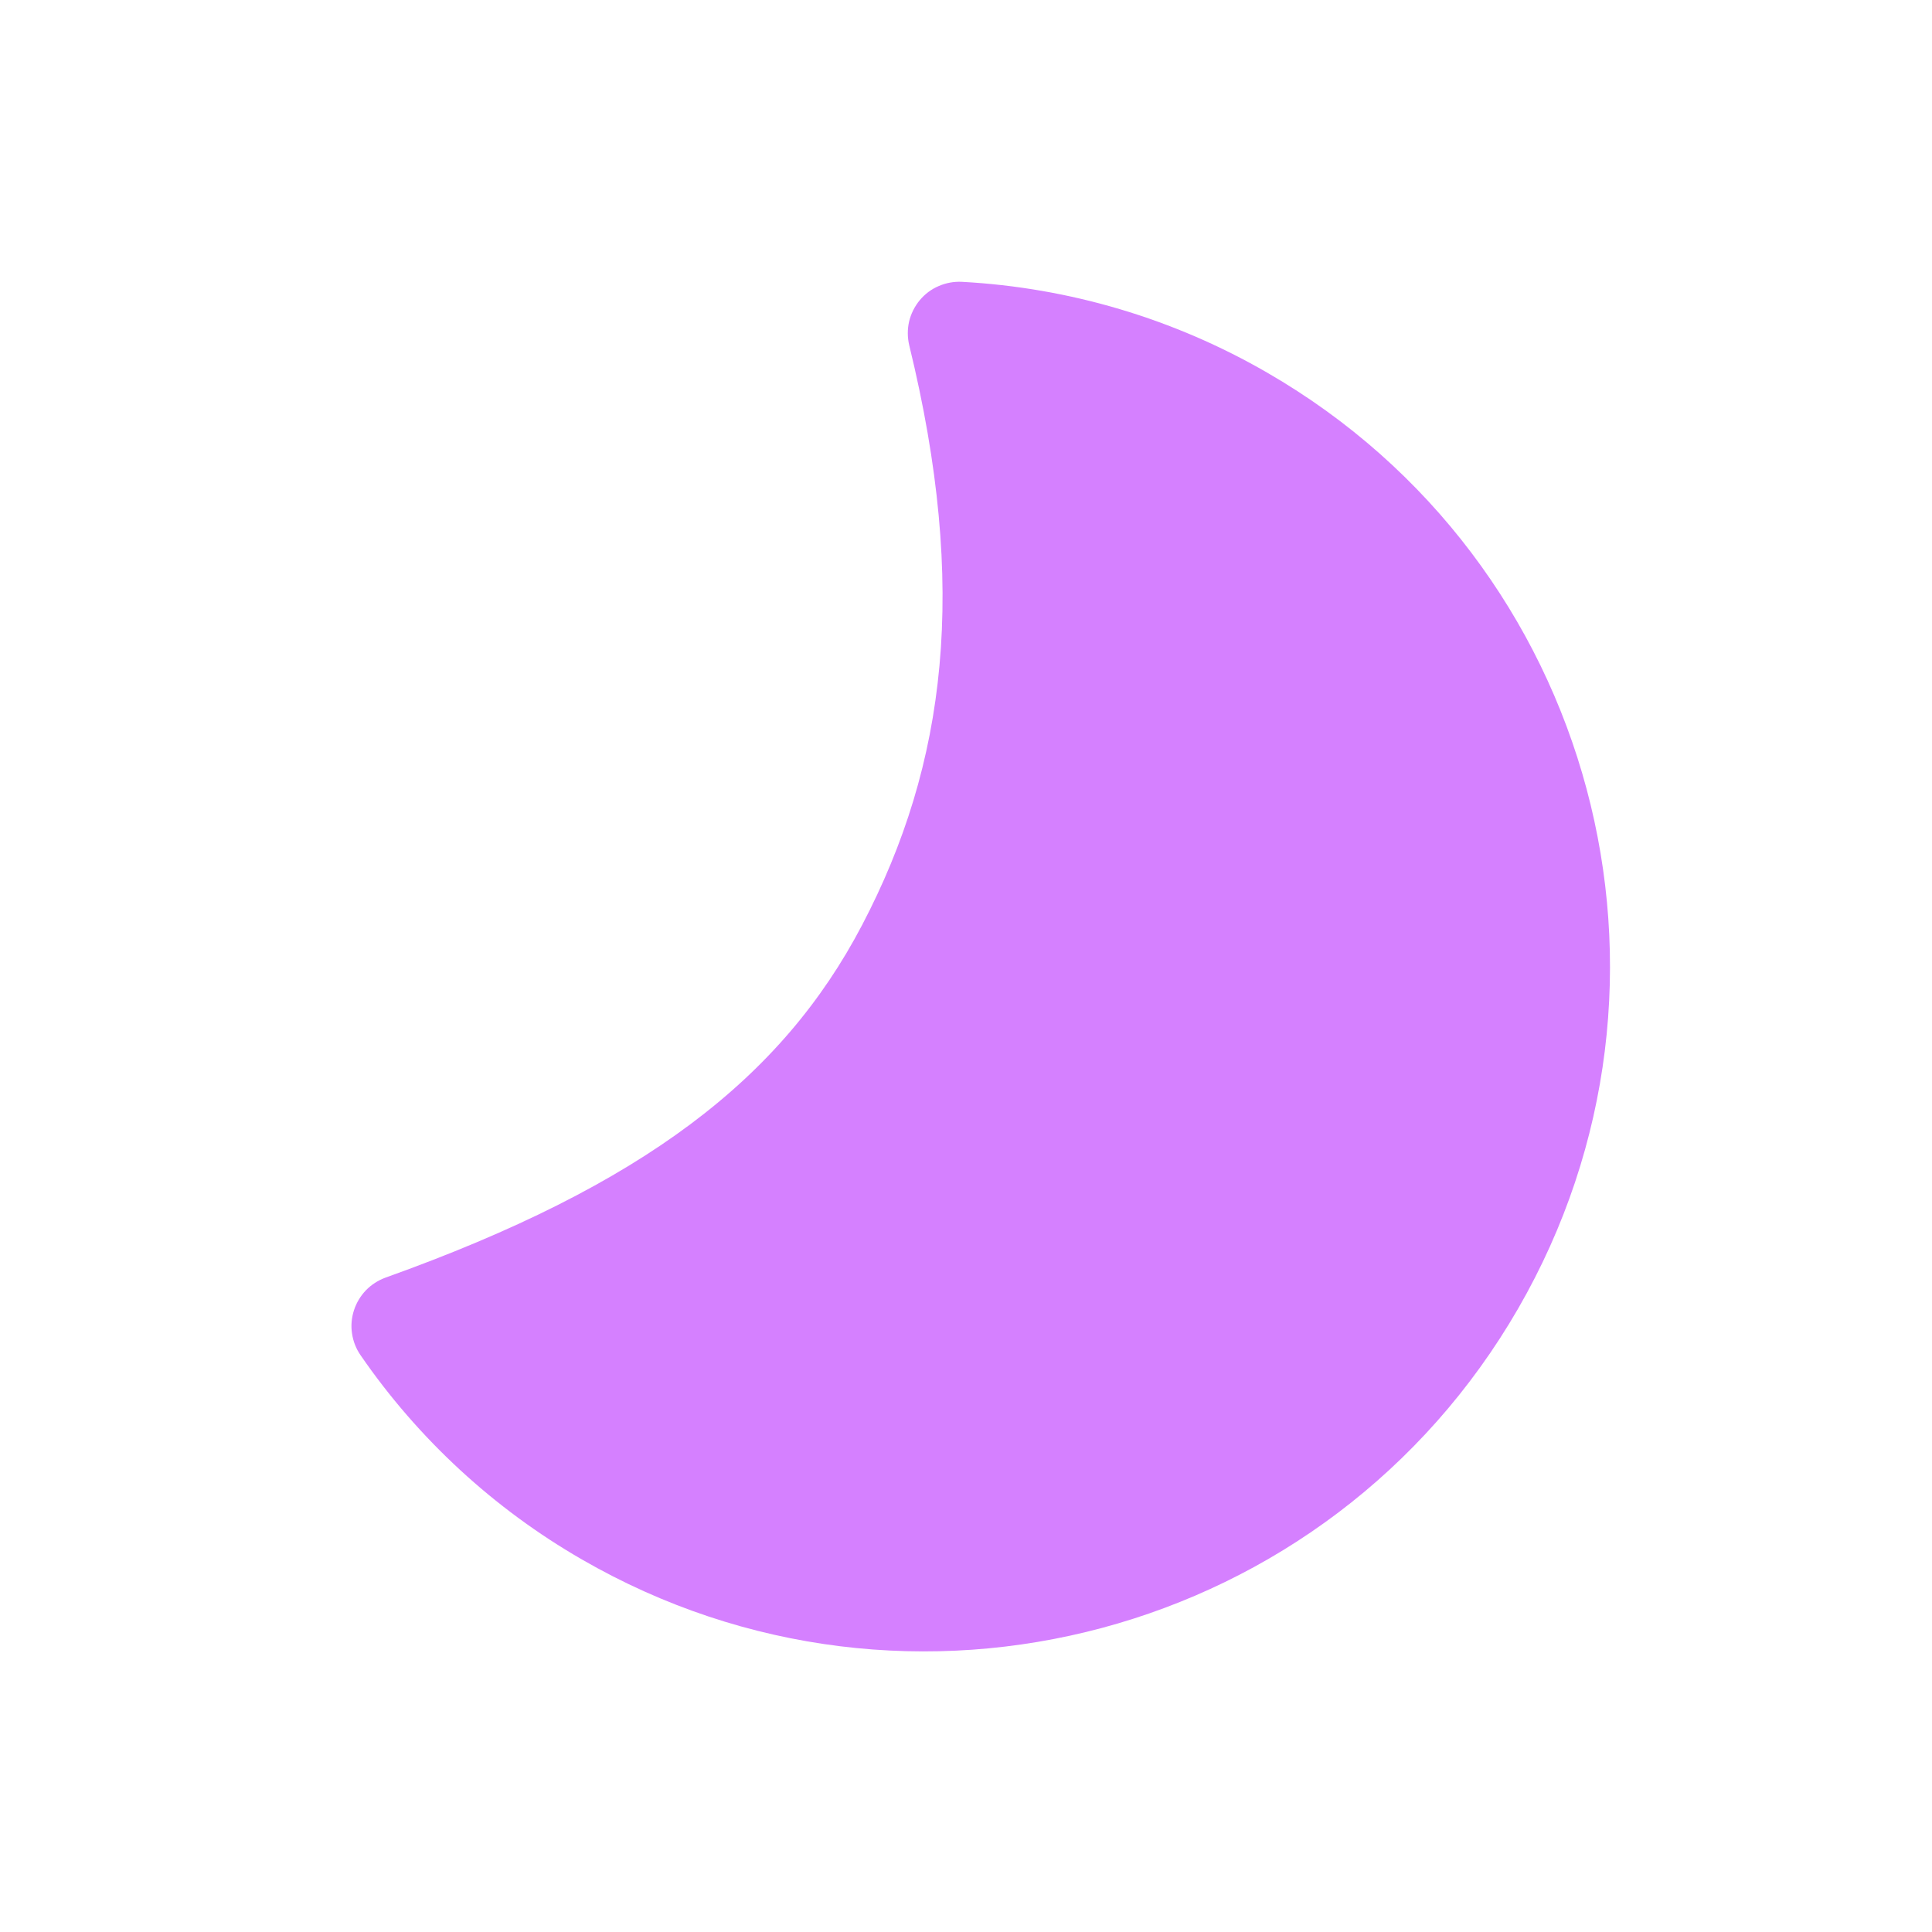
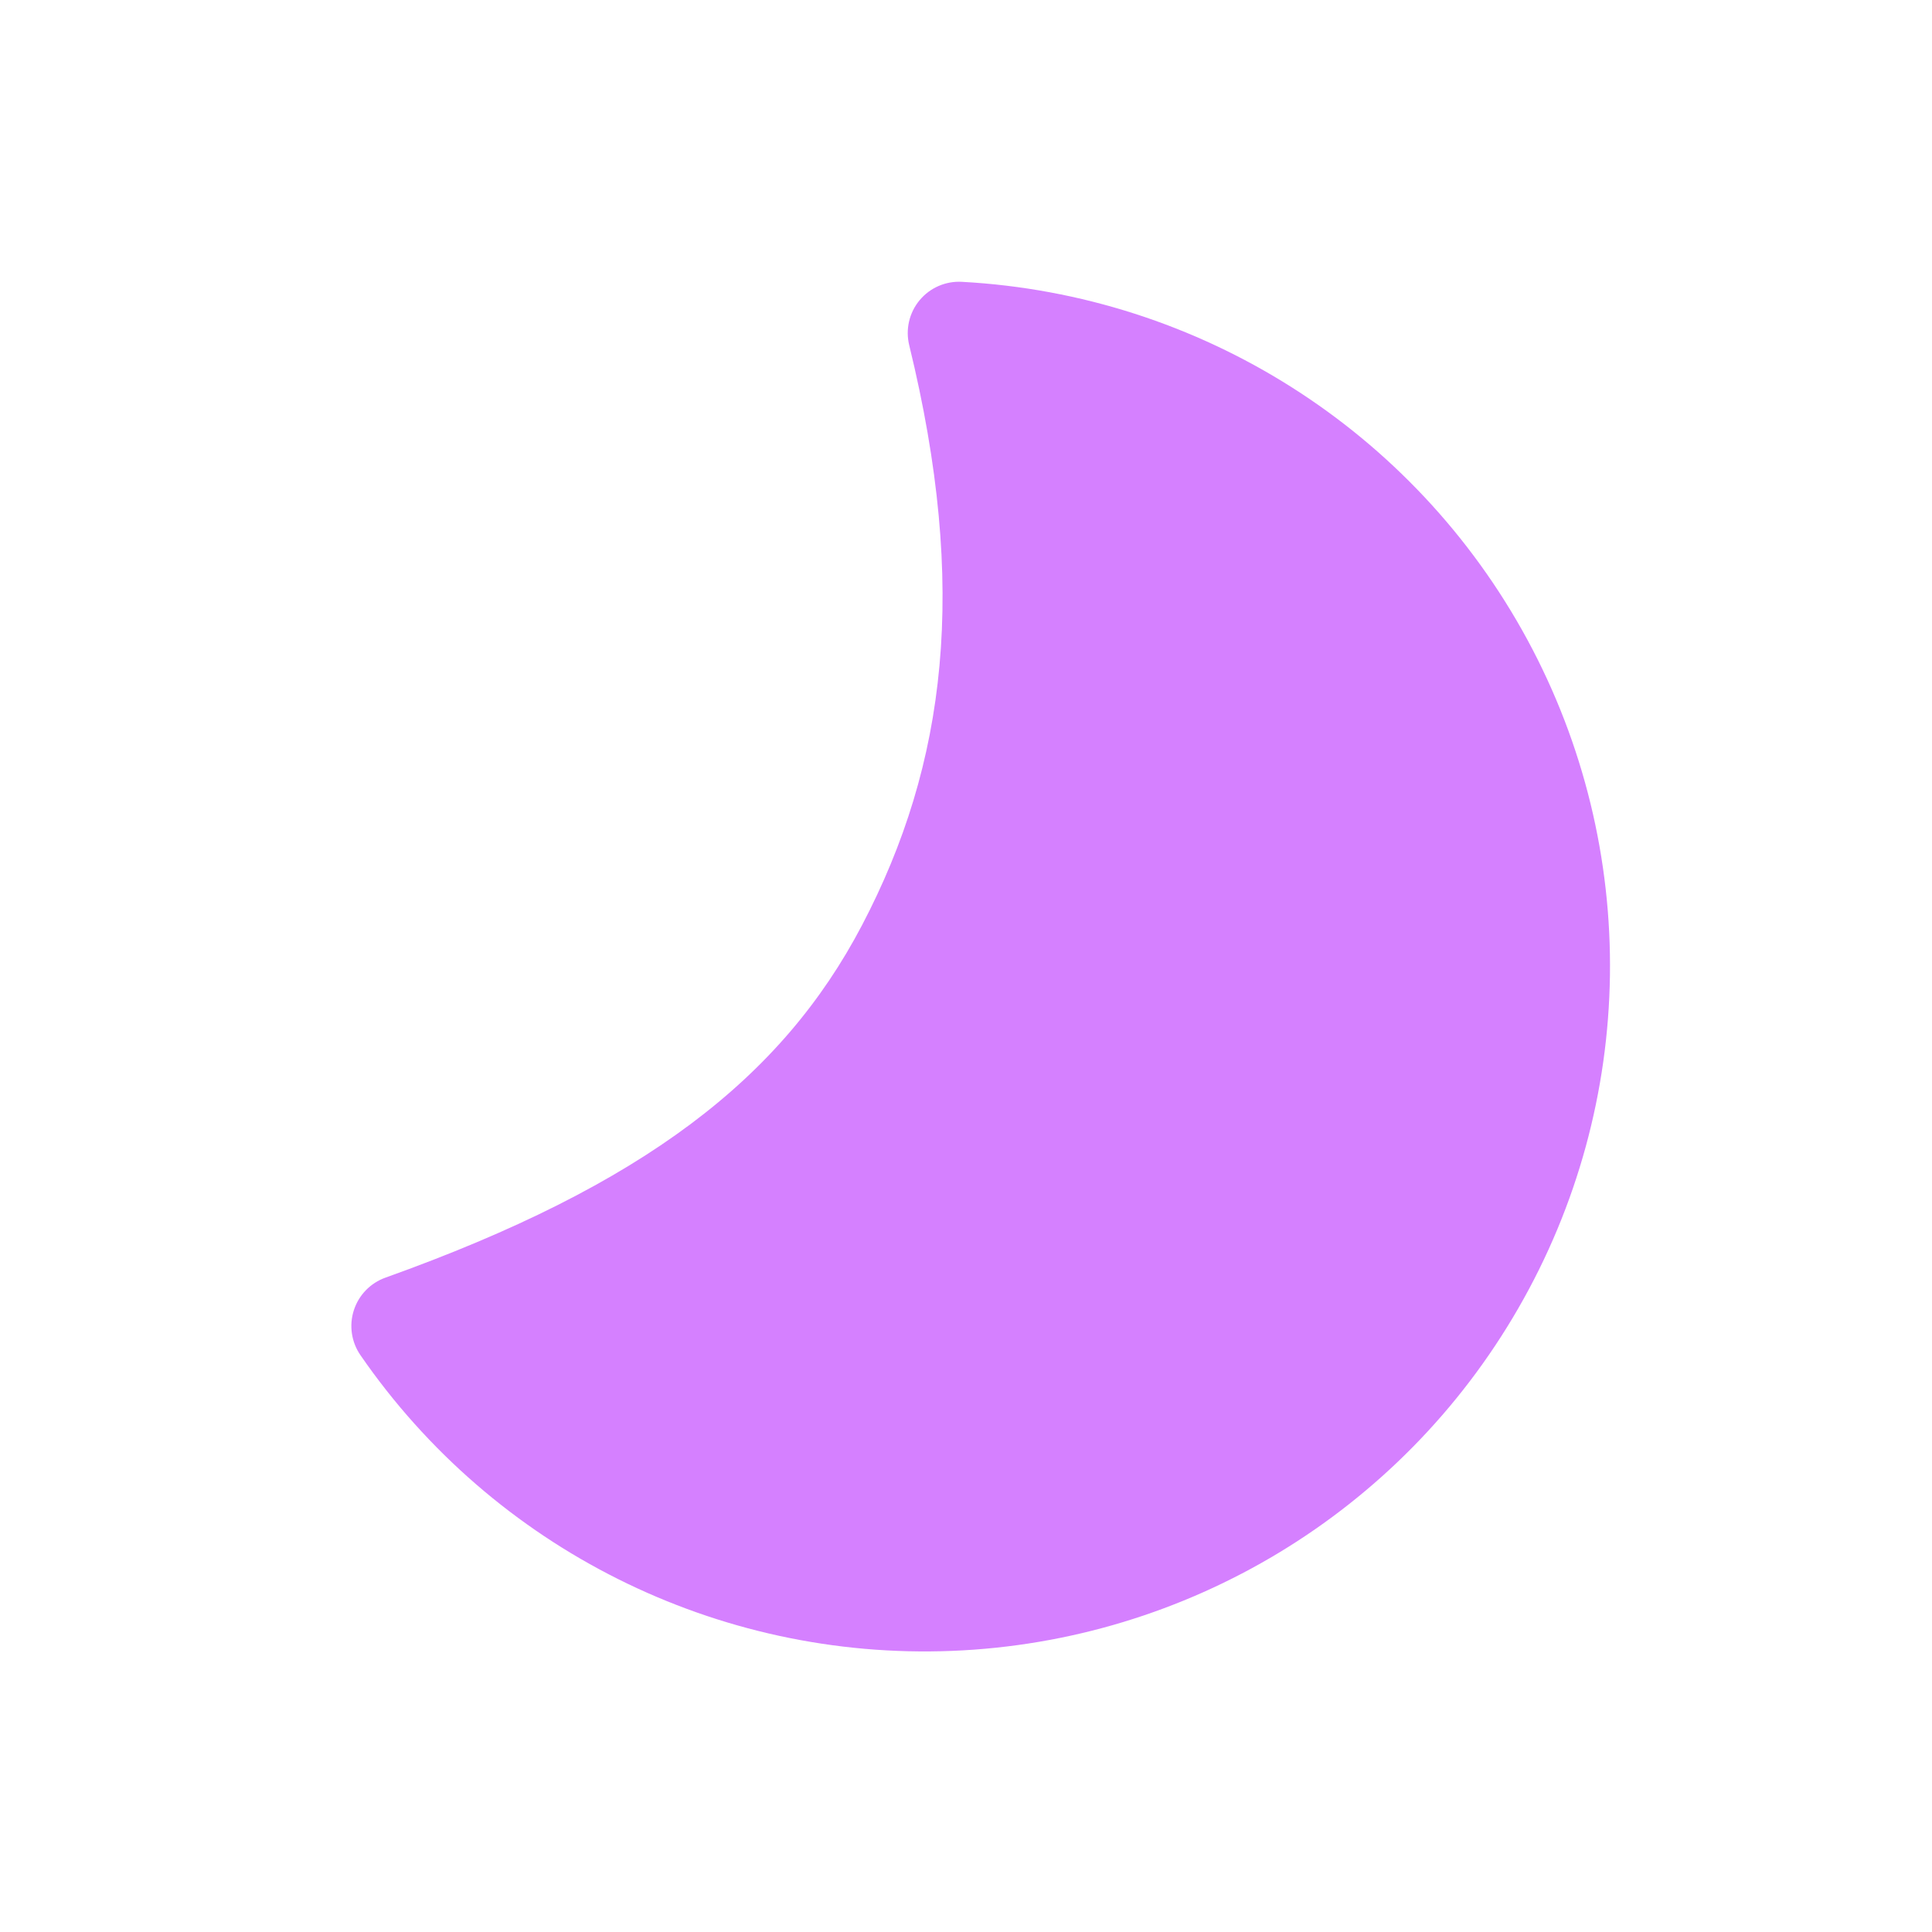
- <svg xmlns="http://www.w3.org/2000/svg" width="24" height="24" viewBox="0 0 24 24" fill="none">
-   <path d="M18.858 16.257C16.507 20.328 11.301 21.723 7.23 19.373C6.135 18.742 5.195 17.875 4.479 16.835C4.423 16.754 4.387 16.662 4.373 16.565C4.358 16.469 4.367 16.37 4.397 16.277C4.427 16.184 4.478 16.099 4.546 16.028C4.614 15.958 4.697 15.905 4.789 15.871C7.995 14.724 9.712 13.395 10.709 11.492C11.758 9.49 12.029 7.297 11.295 4.29C11.272 4.193 11.271 4.092 11.293 3.995C11.316 3.898 11.361 3.808 11.424 3.731C11.488 3.654 11.568 3.593 11.66 3.554C11.751 3.514 11.85 3.496 11.95 3.501C13.286 3.573 14.585 3.96 15.743 4.63C19.814 6.981 21.209 12.187 18.858 16.257V16.257Z" fill="#D580FF" />
+ <svg xmlns="http://www.w3.org/2000/svg" width="24" height="24" fill="none">
+   <path d="M18.858 16.257a8.512 8.512 0 0 1-14.38.578.638.638 0 0 1 .311-.964c3.206-1.147 4.923-2.476 5.92-4.379 1.049-2.002 1.32-4.195.586-7.202a.637.637 0 0 1 .655-.789 8.51 8.51 0 0 1 6.908 12.756Z" fill="#D580FF" />
</svg>
